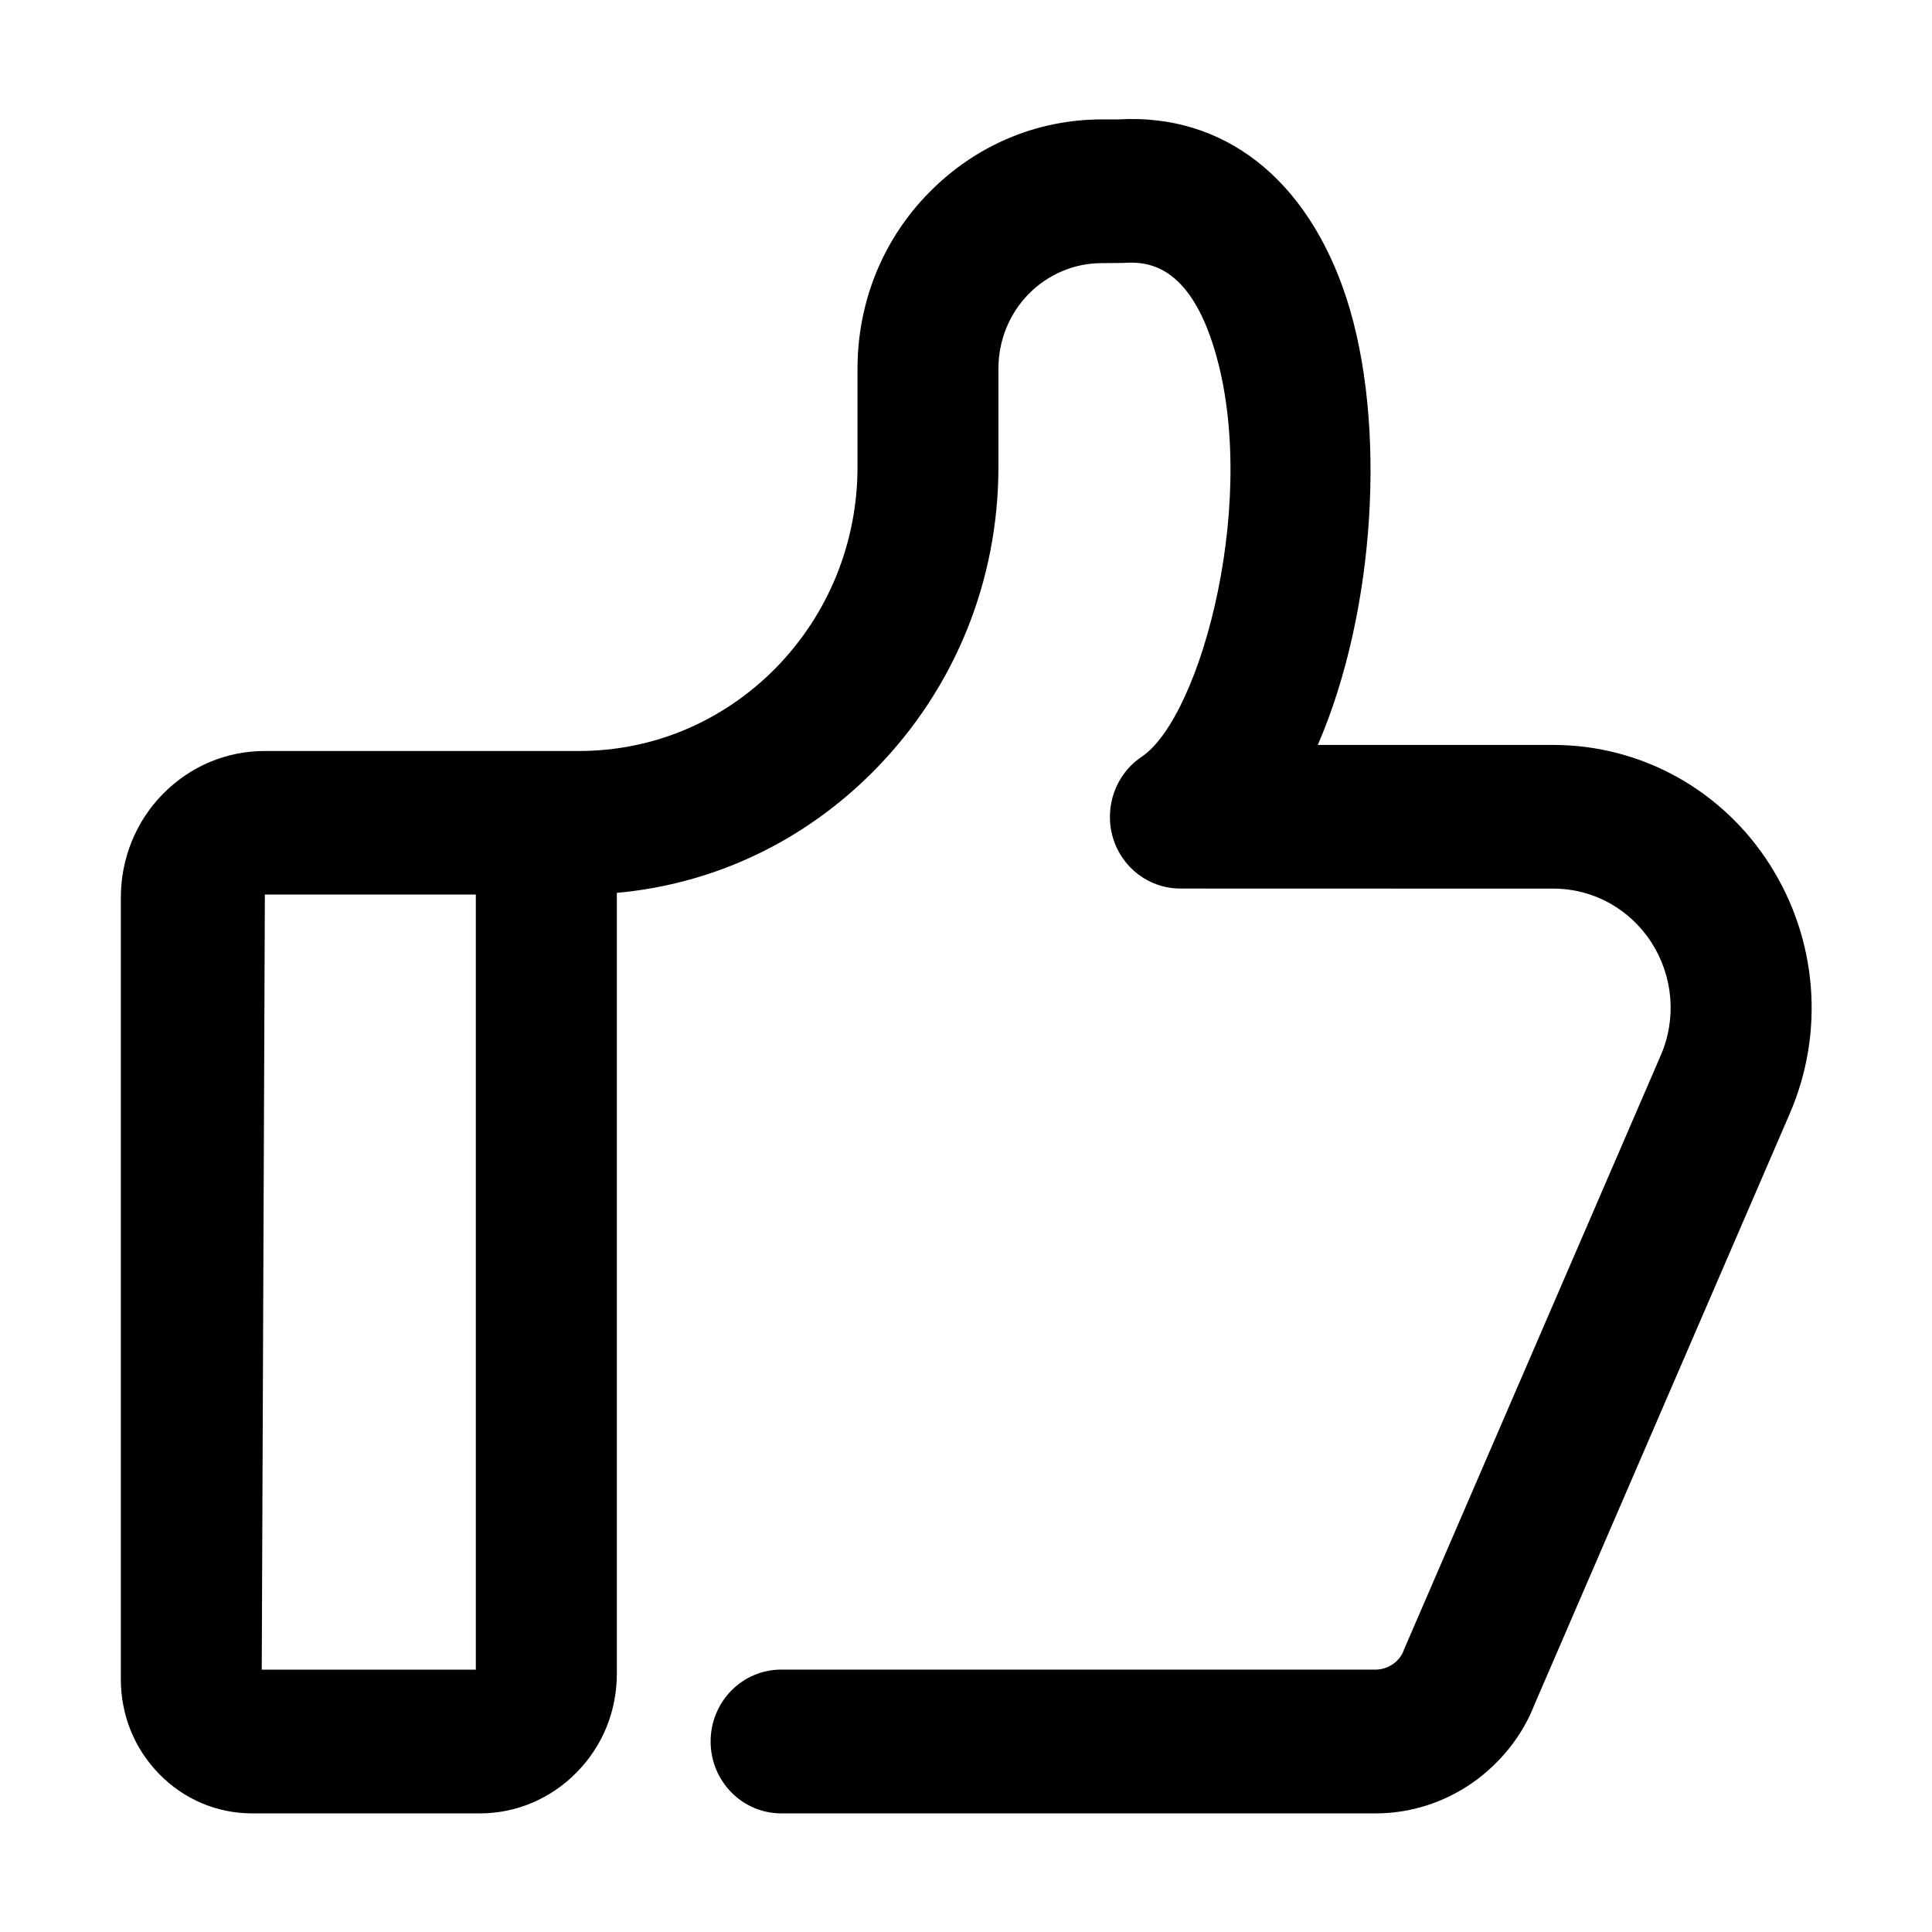
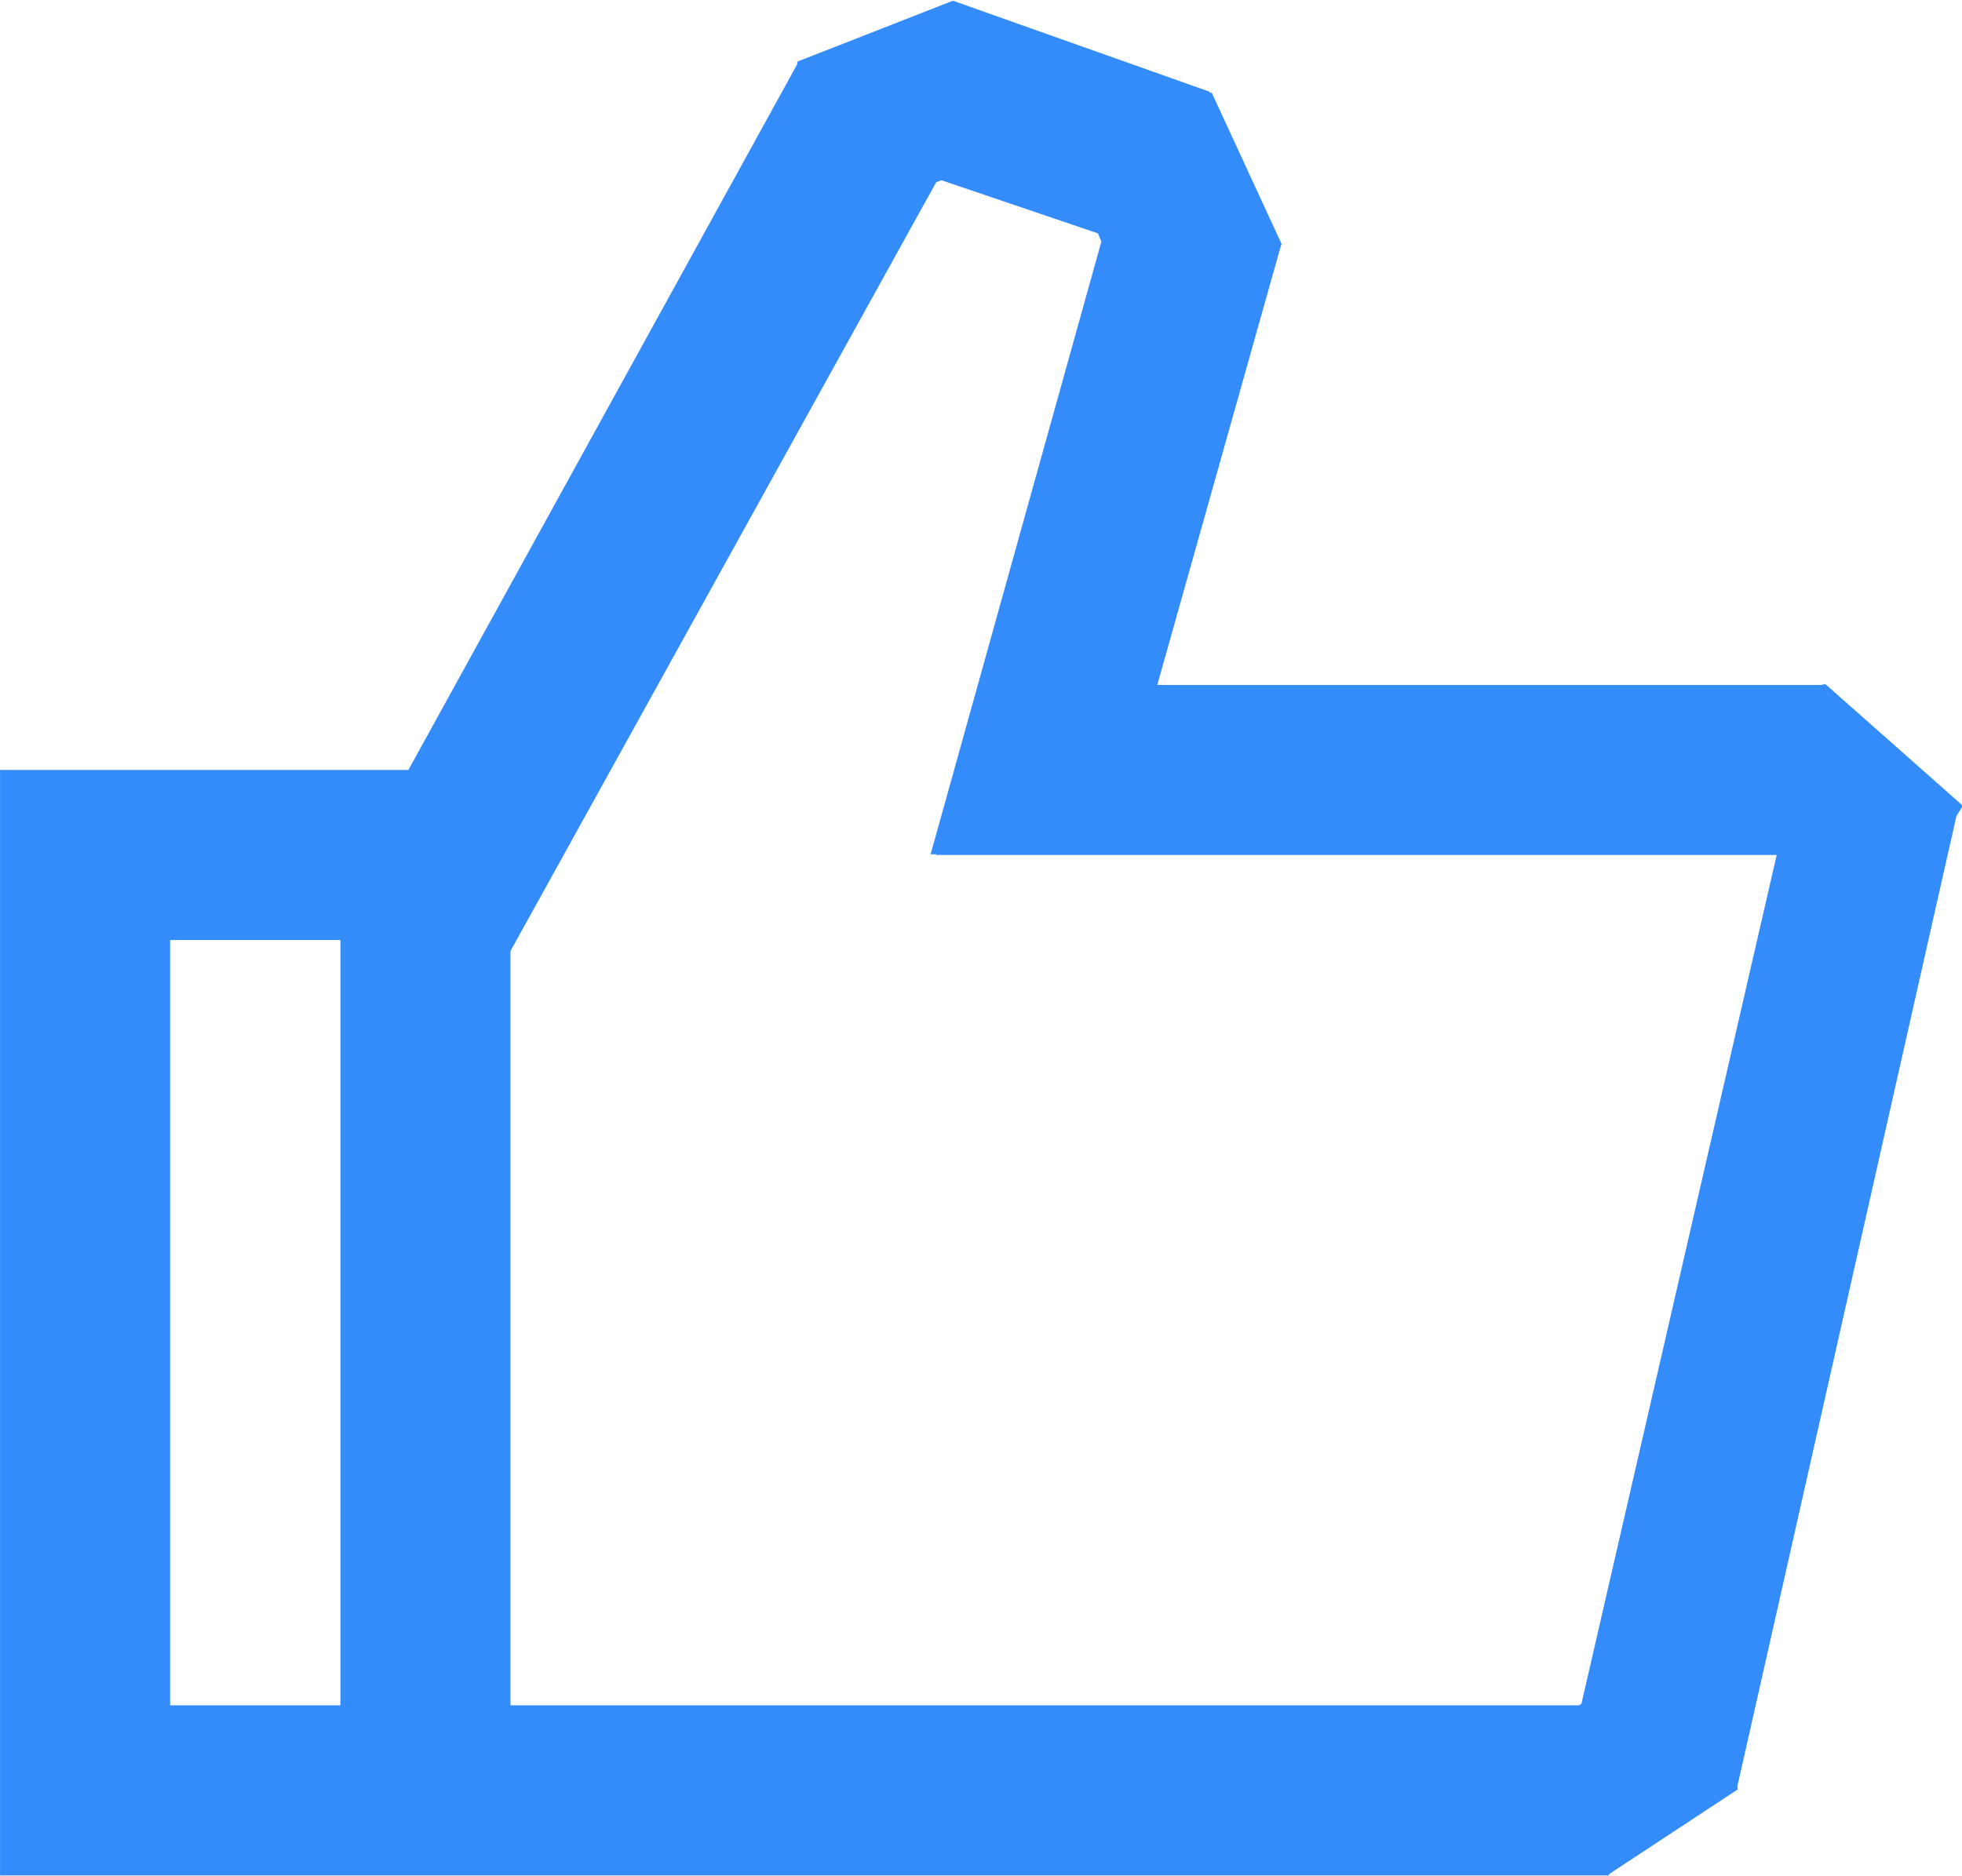
- <svg xmlns="http://www.w3.org/2000/svg" t="1551523167656" class="icon" style="" viewBox="0 0 1024 1024" version="1.1" p-id="2115" width="200" height="200">
+ <svg xmlns="http://www.w3.org/2000/svg" t="1551674195888" class="icon" style="" viewBox="0 0 1071 1024" version="1.1" p-id="6333" width="133.875" height="128">
  <defs>
    <style type="text/css" />
  </defs>
-   <path d="M729.074 961.131 414.096 961.131c-20.687 0-37.453-17.069-37.453-38.104 0-21.065 16.738-38.104 37.453-38.104l314.979 0c2.272 0 5.651-0.496 9.22-2.922 3.382-2.317 5.111-5.432 5.815-7.609l135.963-314.645c8.654-19.659 6.789-42.115-4.677-60.064-11.52-17.963-30.962-28.688-52.001-28.688l-197.778-0.054c-16.578 0-31.045-10.988-35.803-27.103-4.651-16.088 1.46-33.459 15.25-42.694 32.126-21.589 63.331-140.283 37.642-219.083-14.44-44.582-37.642-43.259-47.675-42.694l-10.95 0.096c-14.657 0-28.448 5.804-38.887 16.364-10.33 10.588-16.009 24.649-16.009 39.648l0 51.972c0 60.561-23.229 117.509-65.197 160.287-37.182 37.993-85.288 60.836-137.045 65.496l0 413.845c0 19.799-7.517 38.326-21.255 52.277-13.764 14.035-32.07 21.782-51.325 21.782L133.703 961.132c-18.686 0-36.235-7.445-49.323-20.871-13.169-13.426-20.335-31.294-20.335-50.207L64.044 475.82c0-20.72 7.896-40.337 22.309-55.019 14.521-14.71 33.64-22.76 54.03-22.76l166.494 0c39.481 0 76.473-15.702 104.435-44.128 27.745-28.454 43.186-66.228 43.186-106.468l0-51.972c0-35.388 13.439-68.585 37.966-93.453 24.581-24.994 57.056-38.737 91.671-38.737l8.761 0c55.543-3.226 100 31.197 120.769 94.776 21.47 66.186 15.441 166.008-15.198 236.771l124.957 0c46.377 0.082 89.265 23.711 114.52 63.29 25.339 39.648 29.314 89.111 10.6 132.287L813.227 903.646c-6.166 15.909-17.632 30.632-32.83 41.302C765.093 955.56 747.354 961.131 729.074 961.131zM138.733 884.951l113.465 0L252.198 474.123 140.383 474.123 138.733 884.951z" p-id="2116" />
+   <path d="M1067.947 445.592l-119.573 529.767 0.204 1.678-69.934 46.033-0.59 0.93H0.023V420.399h222.909L435.138 35.148l0.227-1.542L520.198 0.385l139.914 49.639 0.159 0.522 1.202 0.113 38.164 82.701-0.272 0.249-67.644 240.37h362.392l2.268-0.499 0.544 0.499 74.56 65.988z m-882.114 67.666h-92.973v417.859h92.973V513.259z m325.089-46.441l0.204-0.385h-3.129l93.2-334.477-1.859-4.535-85.354-28.98-2.925 1.02-232.411 419.809v411.85h583.329l1.293-0.884 106.579-463.416H510.855z" fill="#338CFA" p-id="6334" />
</svg>
